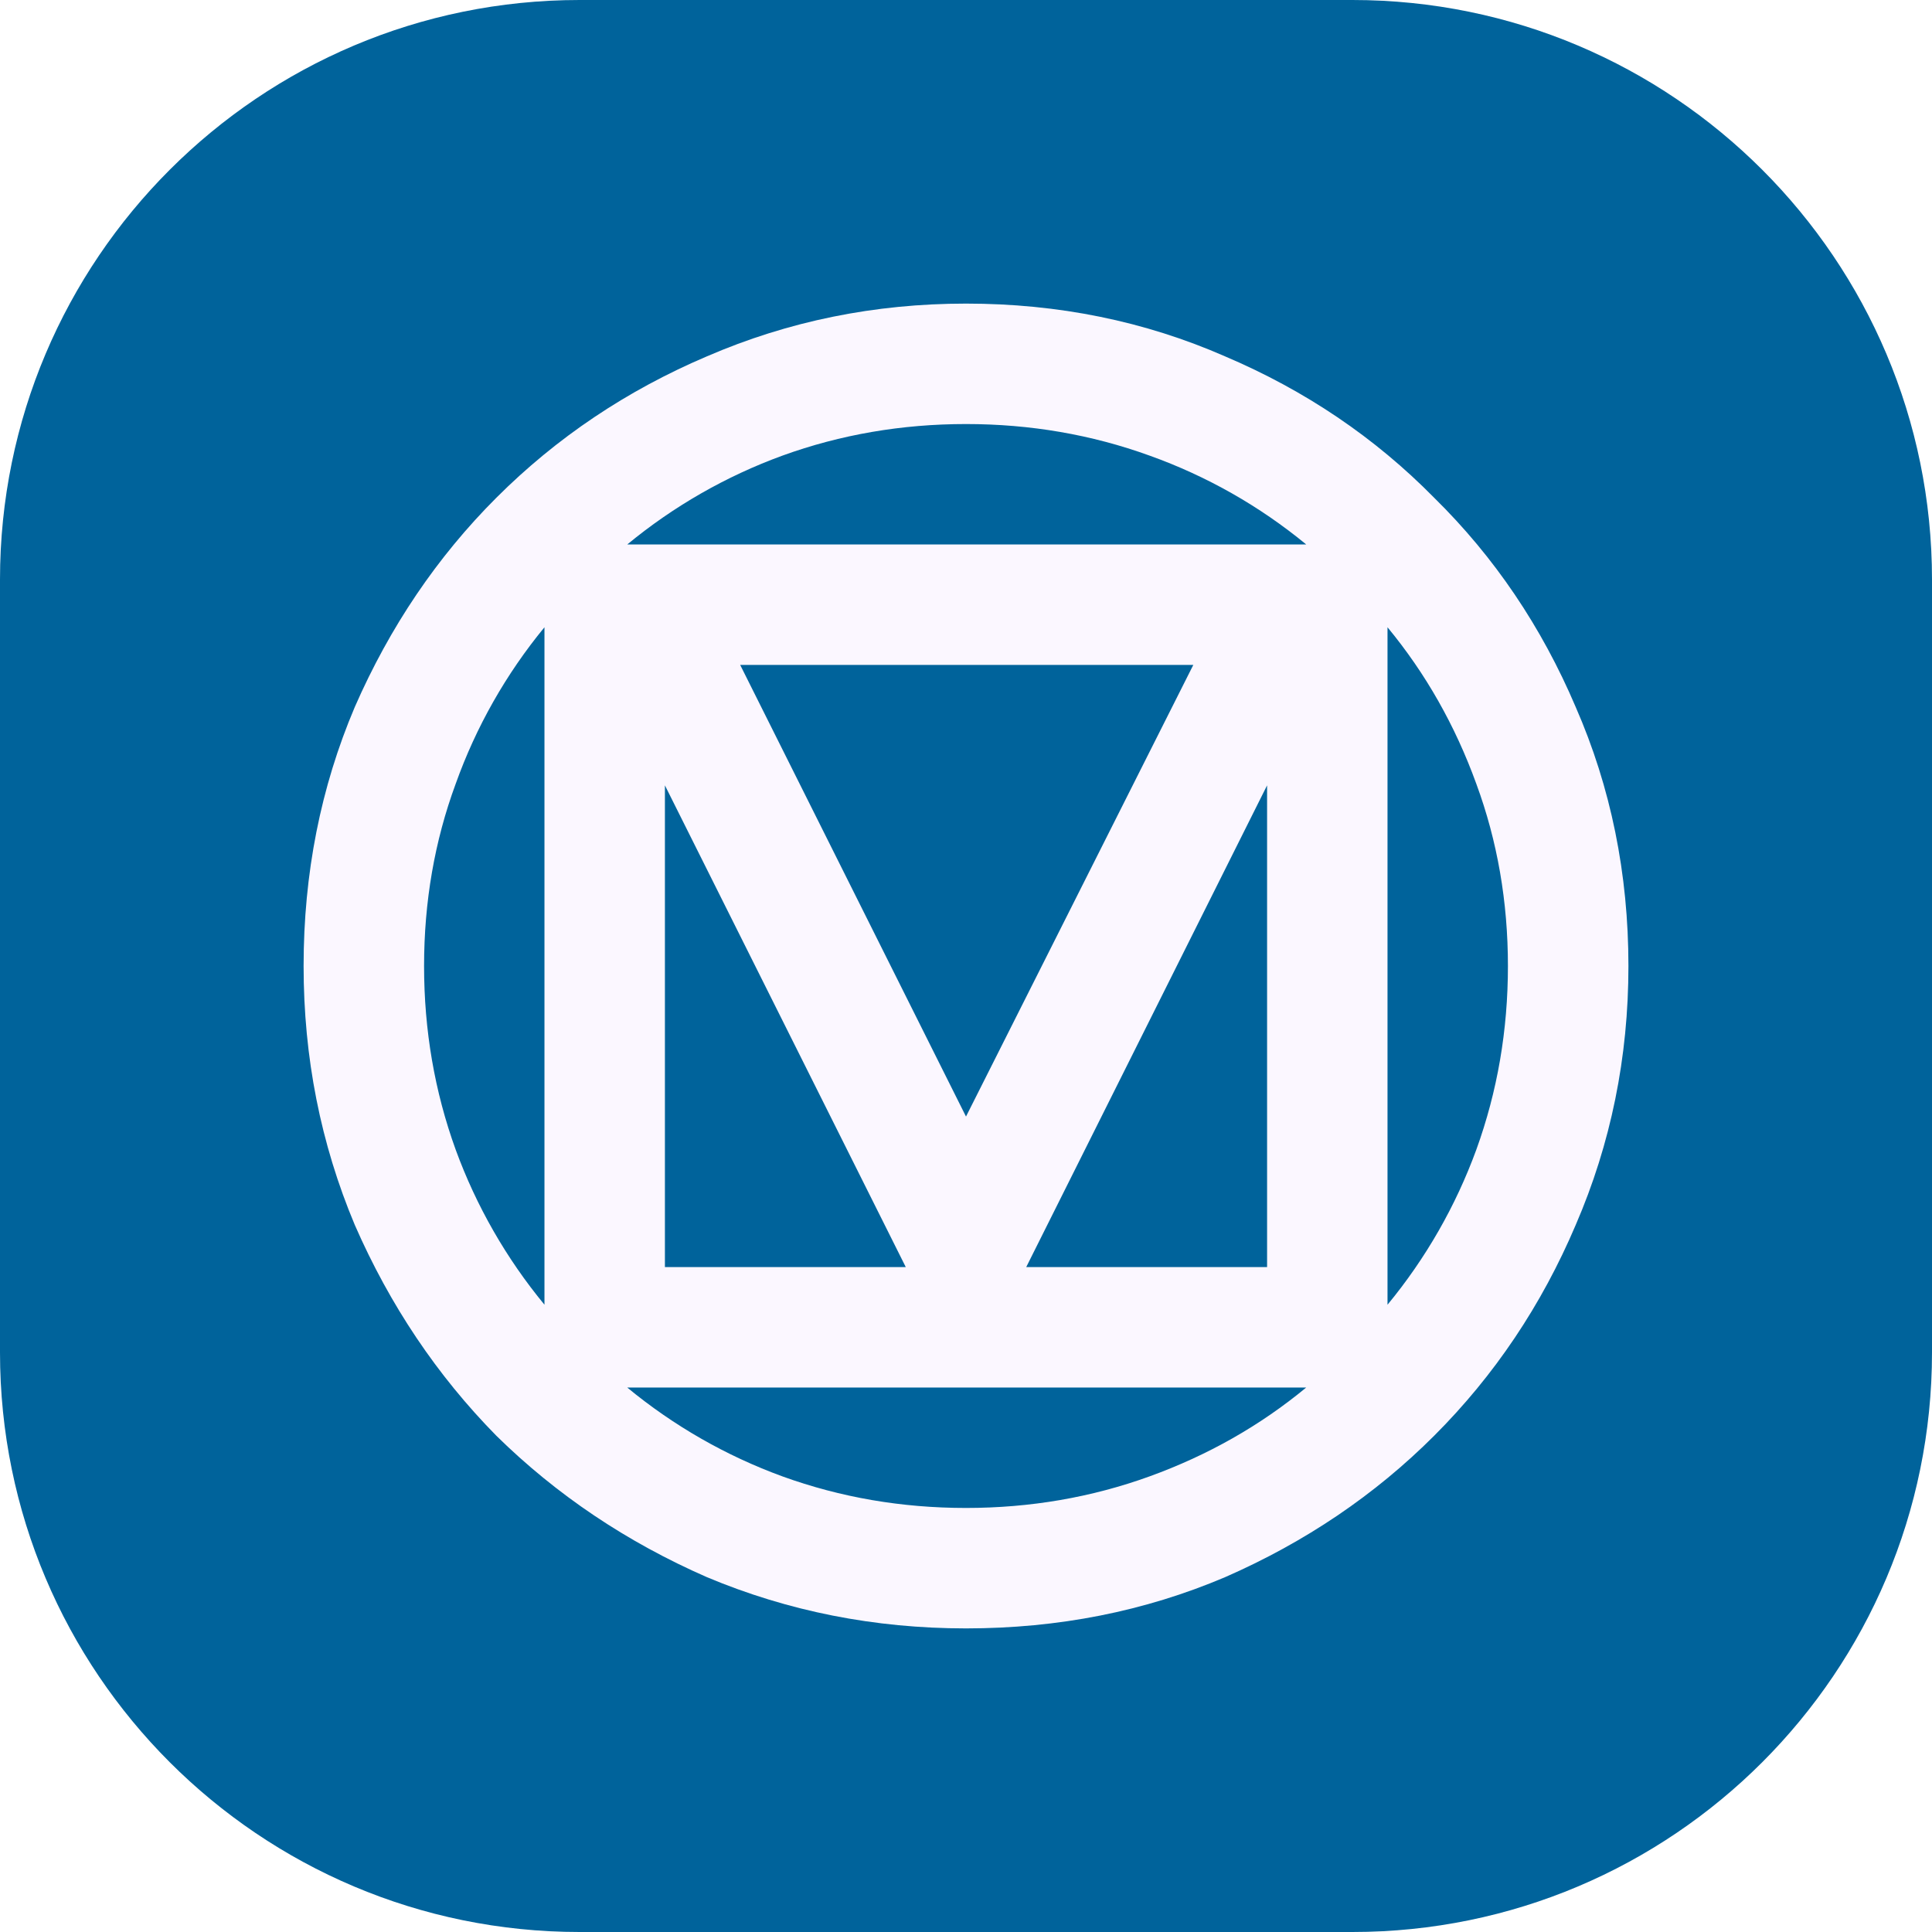
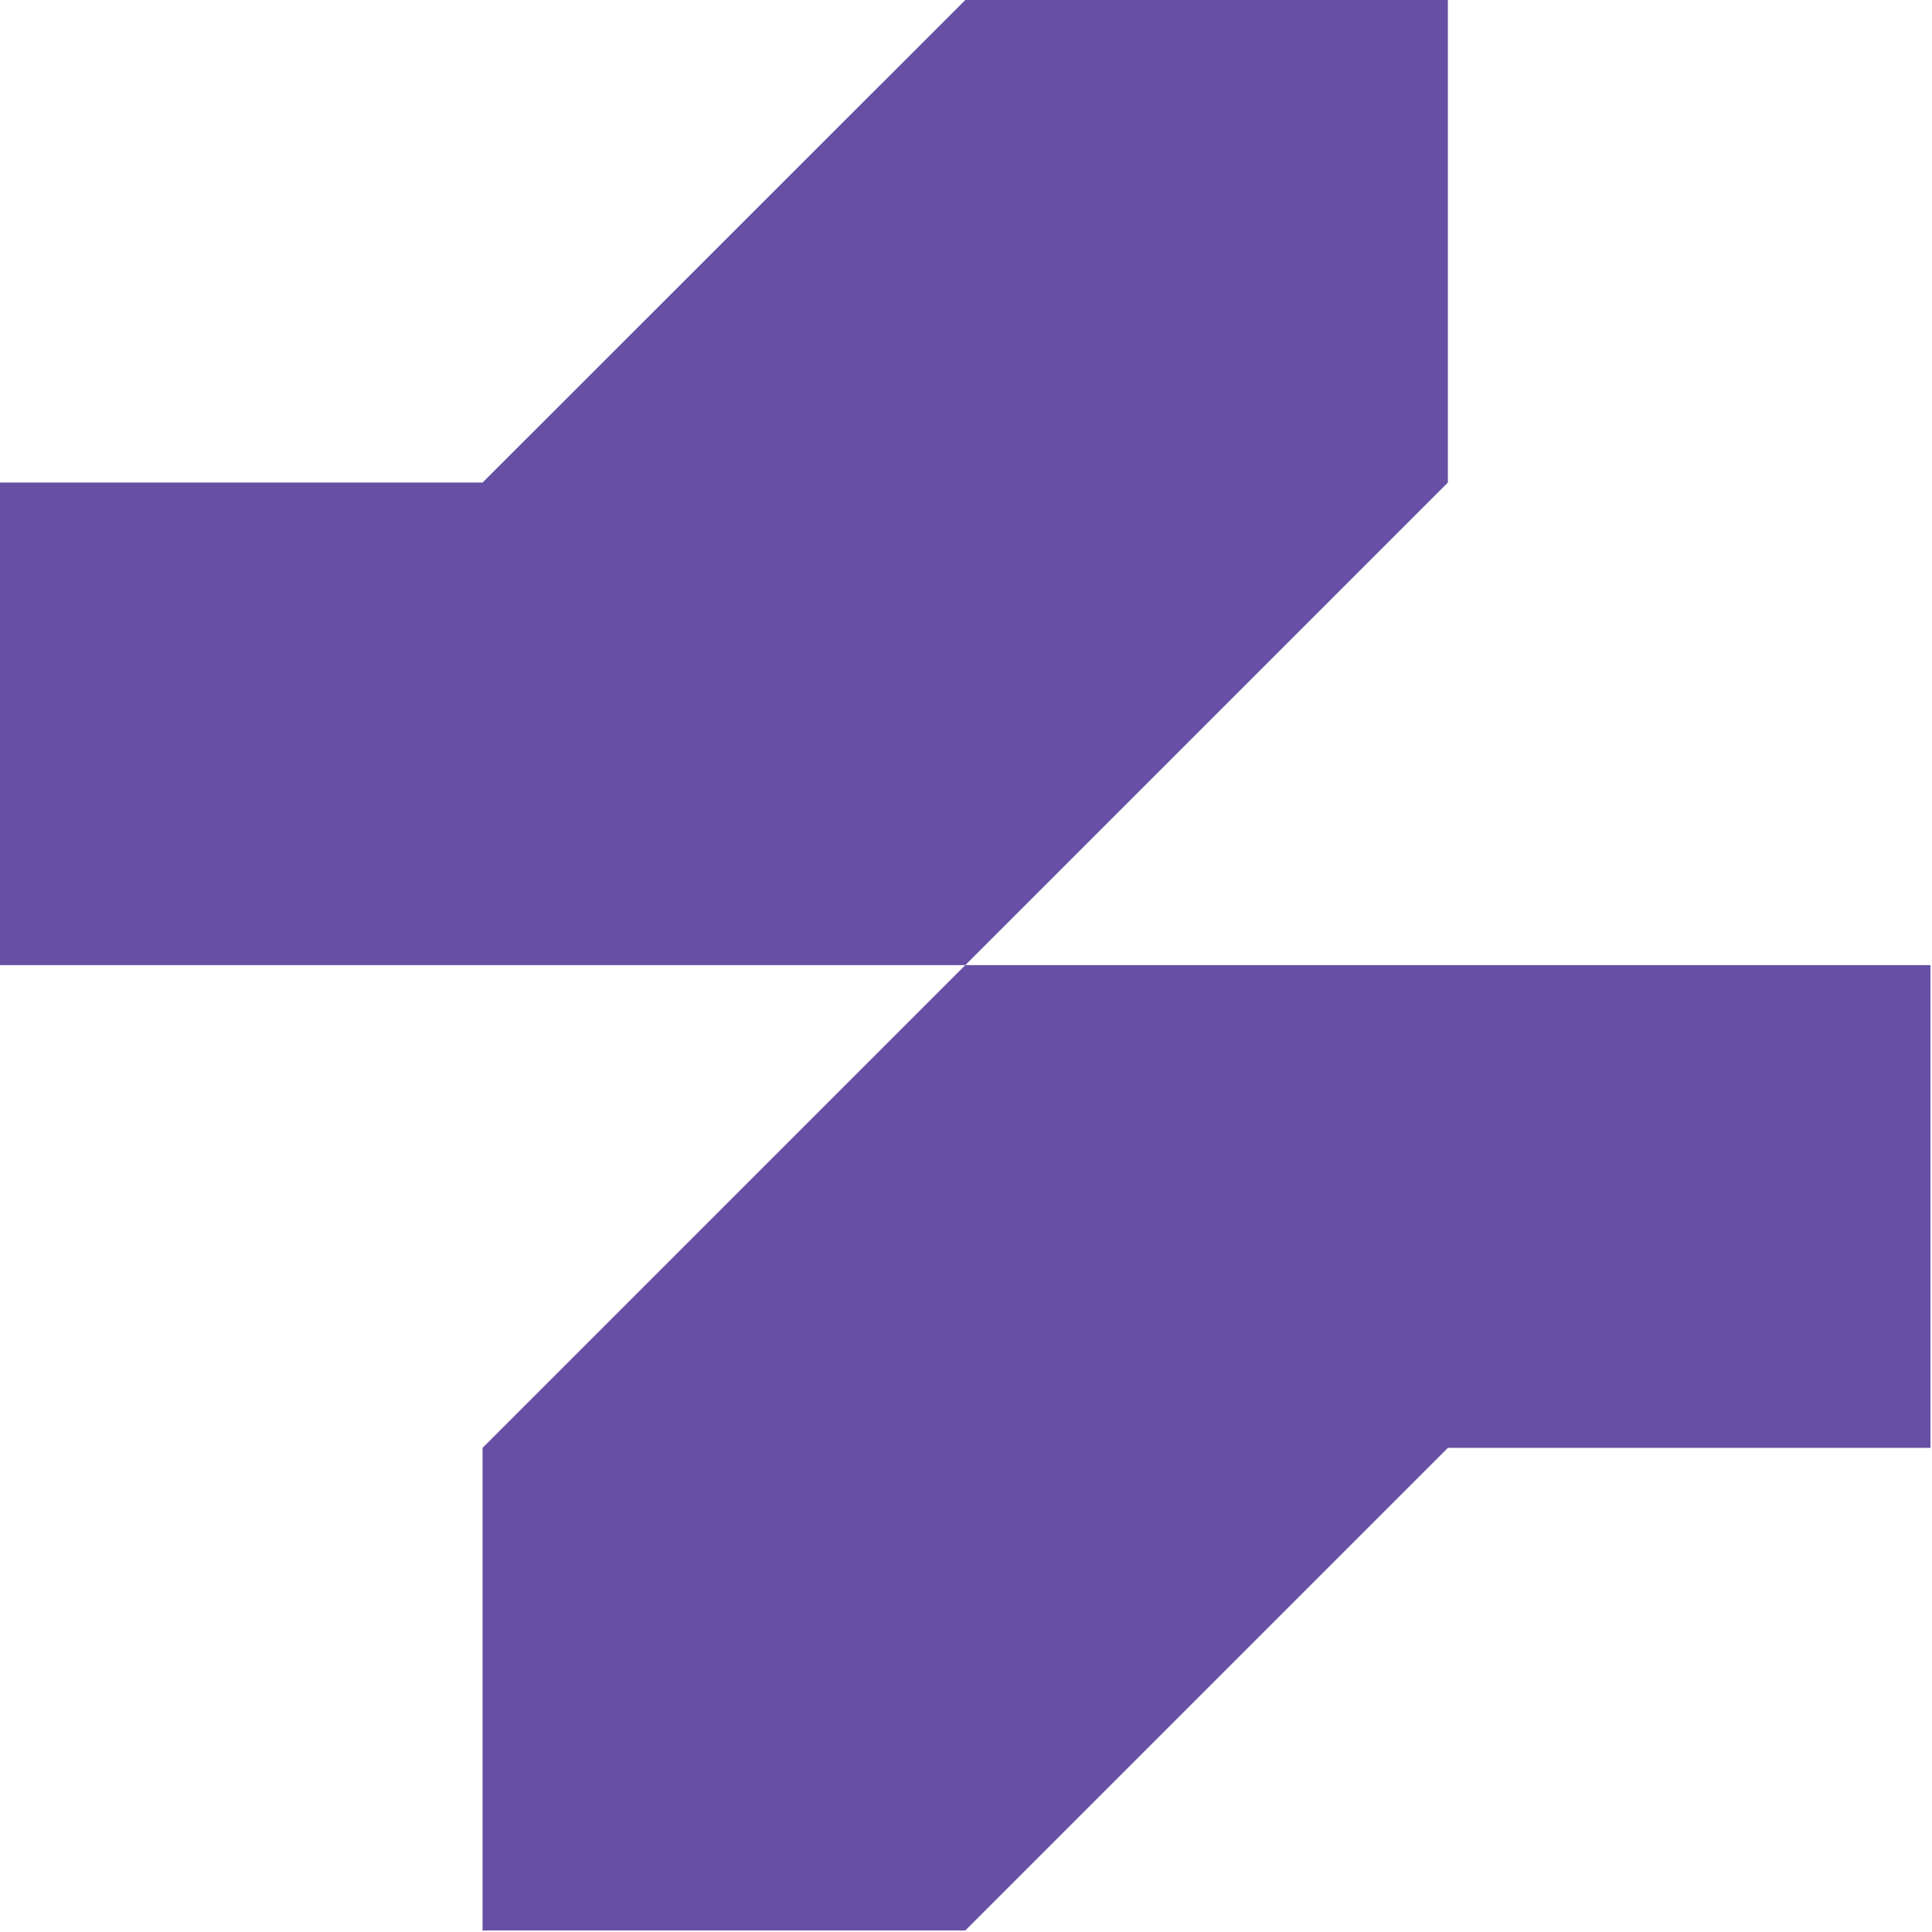
- <svg xmlns="http://www.w3.org/2000/svg" width="70" height="70" fill="none">
-   <rect width="70" height="70" rx="21" fill="#00639B" />
-   <path d="M35 59c-3.309 0-6.436-.618-9.382-1.854-2.909-1.273-5.454-2.982-7.636-5.128-2.146-2.181-3.855-4.727-5.127-7.636C11.617 41.436 11 38.309 11 35c0-3.345.618-6.473 1.854-9.382 1.273-2.909 2.982-5.436 5.128-7.582 2.182-2.181 4.727-3.89 7.636-5.127C28.564 11.636 31.691 11 35 11c3.346 0 6.473.636 9.382 1.91 2.909 1.236 5.436 2.945 7.582 5.126 2.182 2.146 3.89 4.673 5.127 7.582 1.273 2.91 1.91 6.037 1.91 9.382 0 3.31-.637 6.436-1.91 9.382-1.236 2.909-2.945 5.455-5.127 7.636-2.146 2.146-4.673 3.855-7.582 5.128C41.472 58.382 38.346 59 35 59ZM19.727 47.273V22.727A18.969 18.969 0 0 0 16.51 28.4c-.764 2.073-1.145 4.273-1.145 6.6s.381 4.545 1.145 6.655a19.143 19.143 0 0 0 3.218 5.618Zm3-27.546h24.6a18.97 18.97 0 0 0-5.672-3.218c-2.11-.764-4.328-1.145-6.655-1.145s-4.545.381-6.654 1.145a19.143 19.143 0 0 0-5.619 3.218ZM35 40.455l8.236-16.364H26.818L35 40.455Zm2.182 5.454h8.727V28.455l-8.727 17.454Zm-13.091 0h8.727l-8.727-17.454v17.454ZM35 54.636c2.326 0 4.544-.381 6.654-1.145 2.109-.764 4-1.836 5.672-3.218h-24.6a19.143 19.143 0 0 0 5.619 3.218c2.109.764 4.327 1.145 6.654 1.145Zm15.272-7.363a19.143 19.143 0 0 0 3.218-5.618c.764-2.11 1.145-4.328 1.145-6.655s-.381-4.527-1.145-6.6c-.764-2.11-1.836-4-3.218-5.673v24.546Z" fill="#FBF7FF" />
+ <svg xmlns="http://www.w3.org/2000/svg" width="190" height="190" viewBox="0 0 190 190" fill="none">
+   <path d="M142.39 0H94.933L47.456 47.456H0V94.913H94.933L142.39 47.456V0Z" fill="#6750a4" />
+   <path d="M94.933 94.913L47.457 142.39V189.846H94.934L142.39 142.39H189.847V94.913L94.933 94.913Z" fill="#6750a4" />
</svg>
